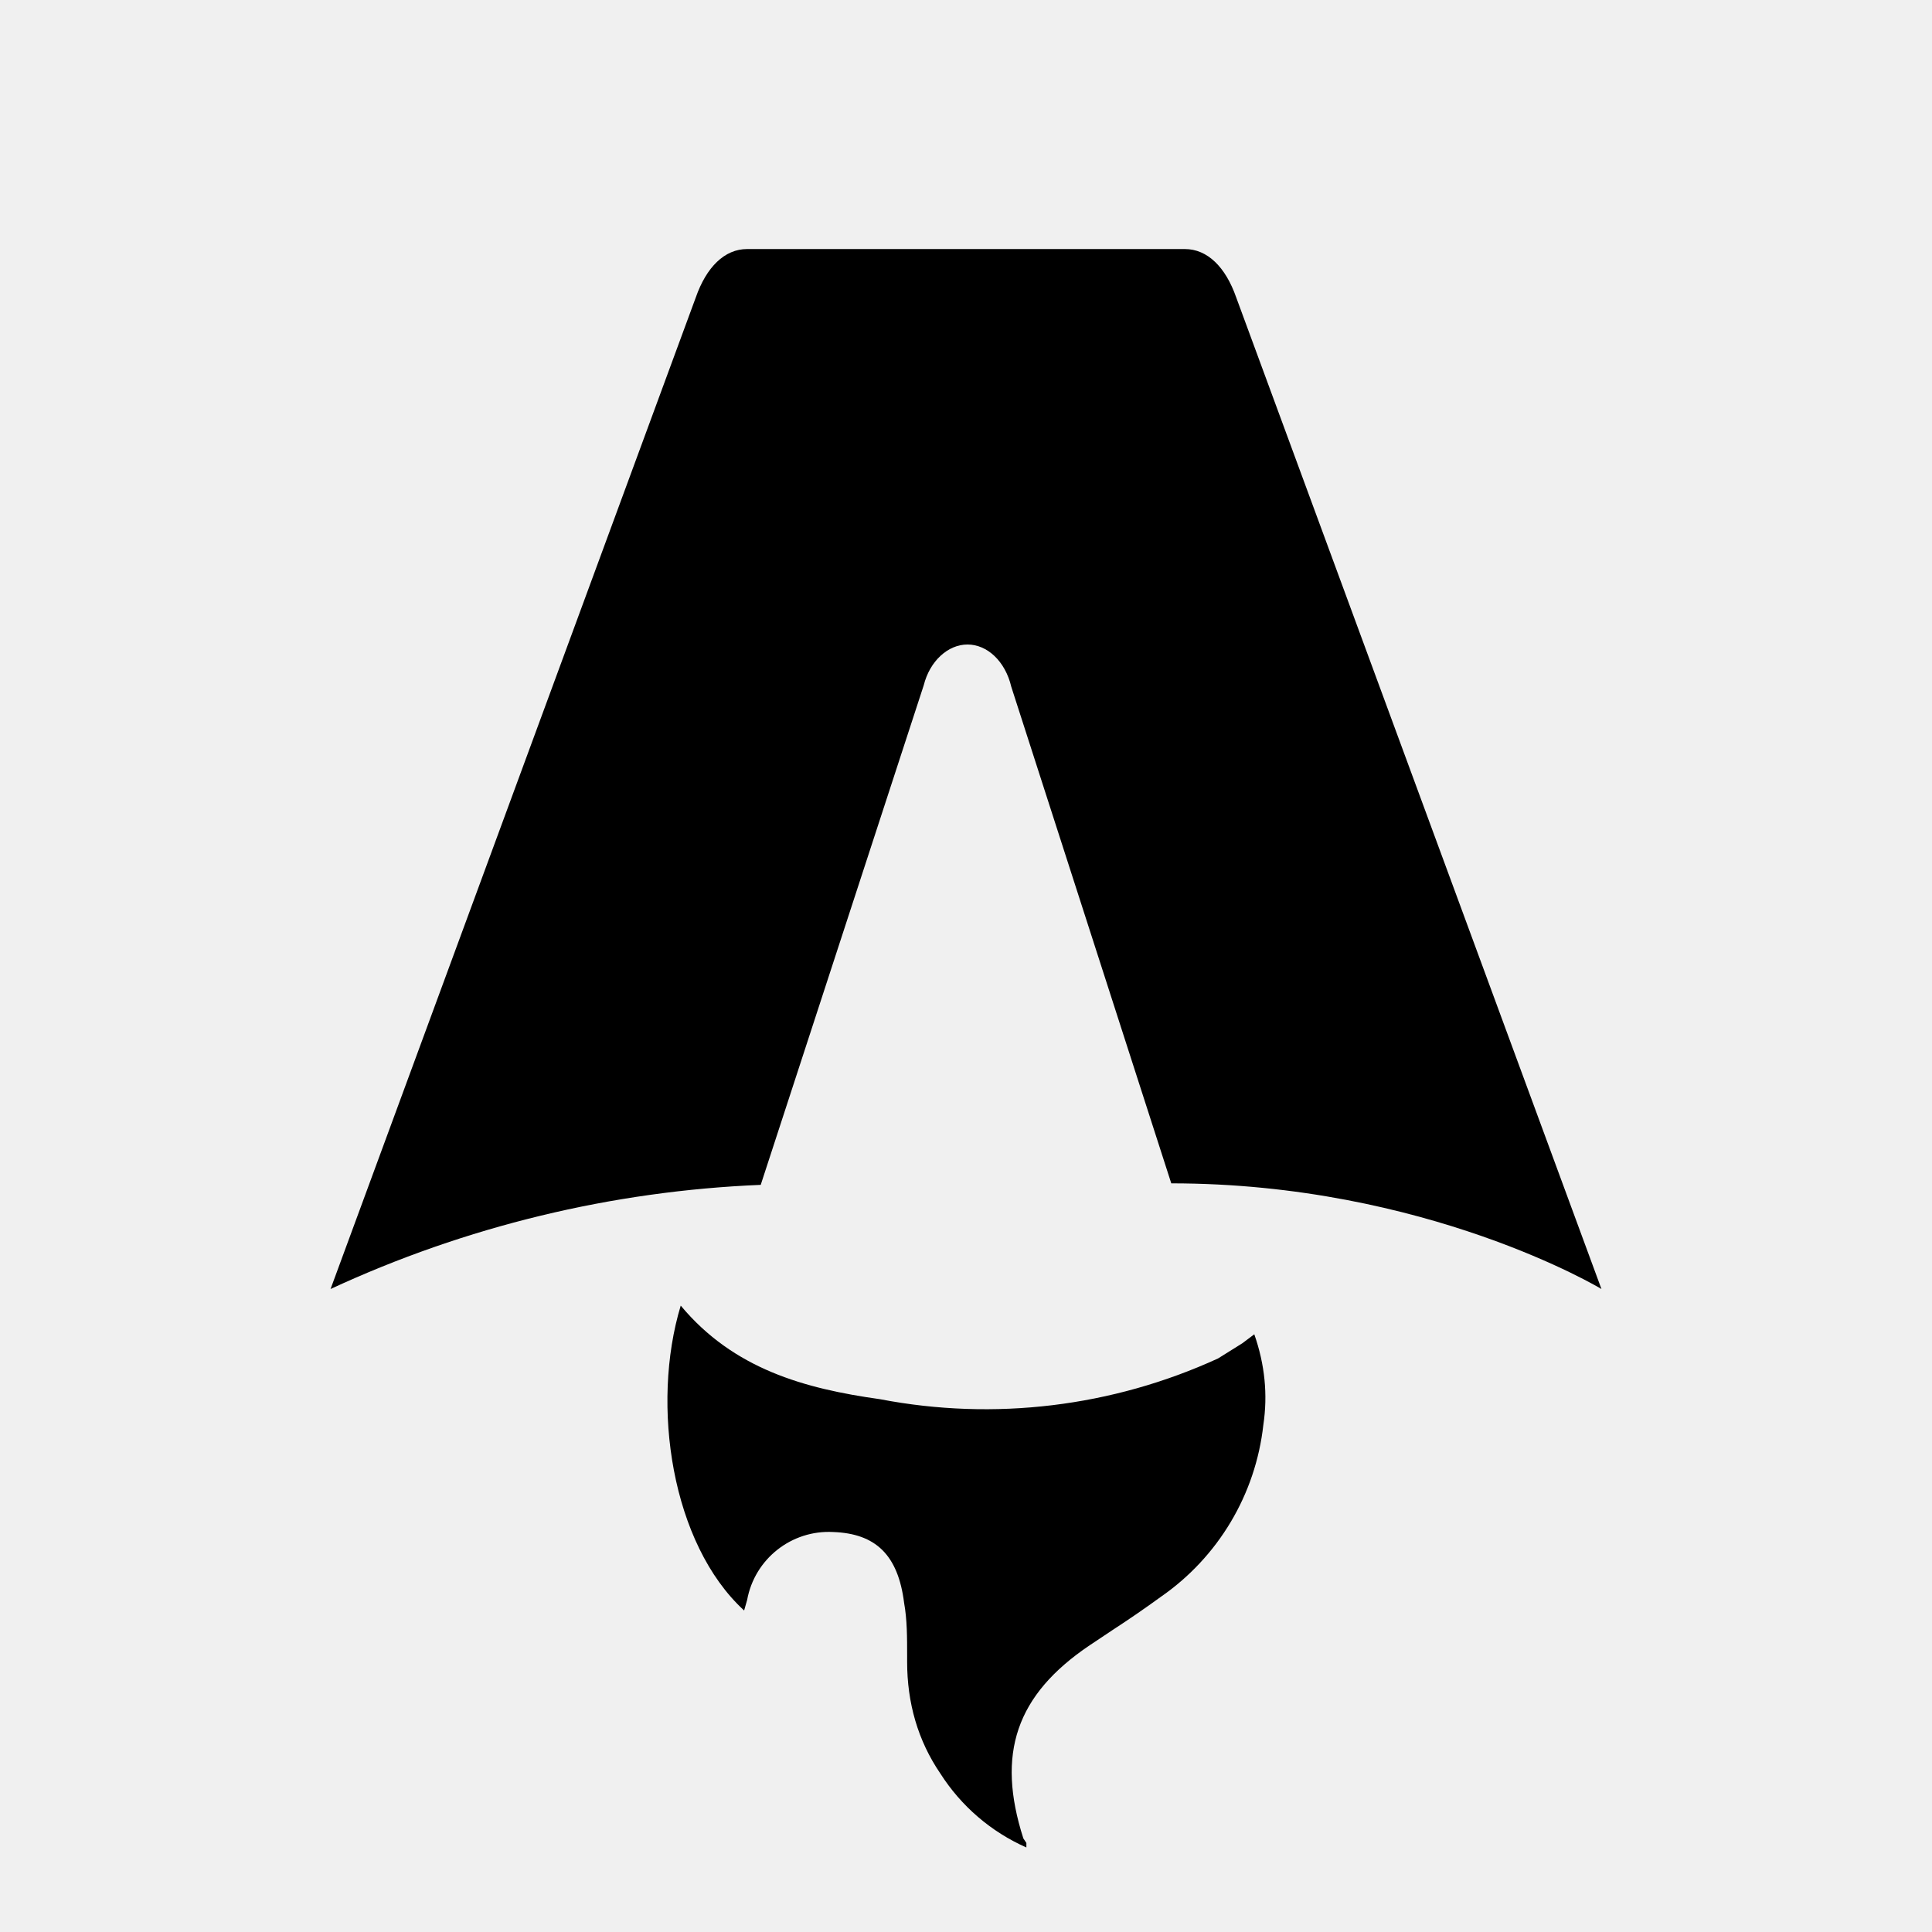
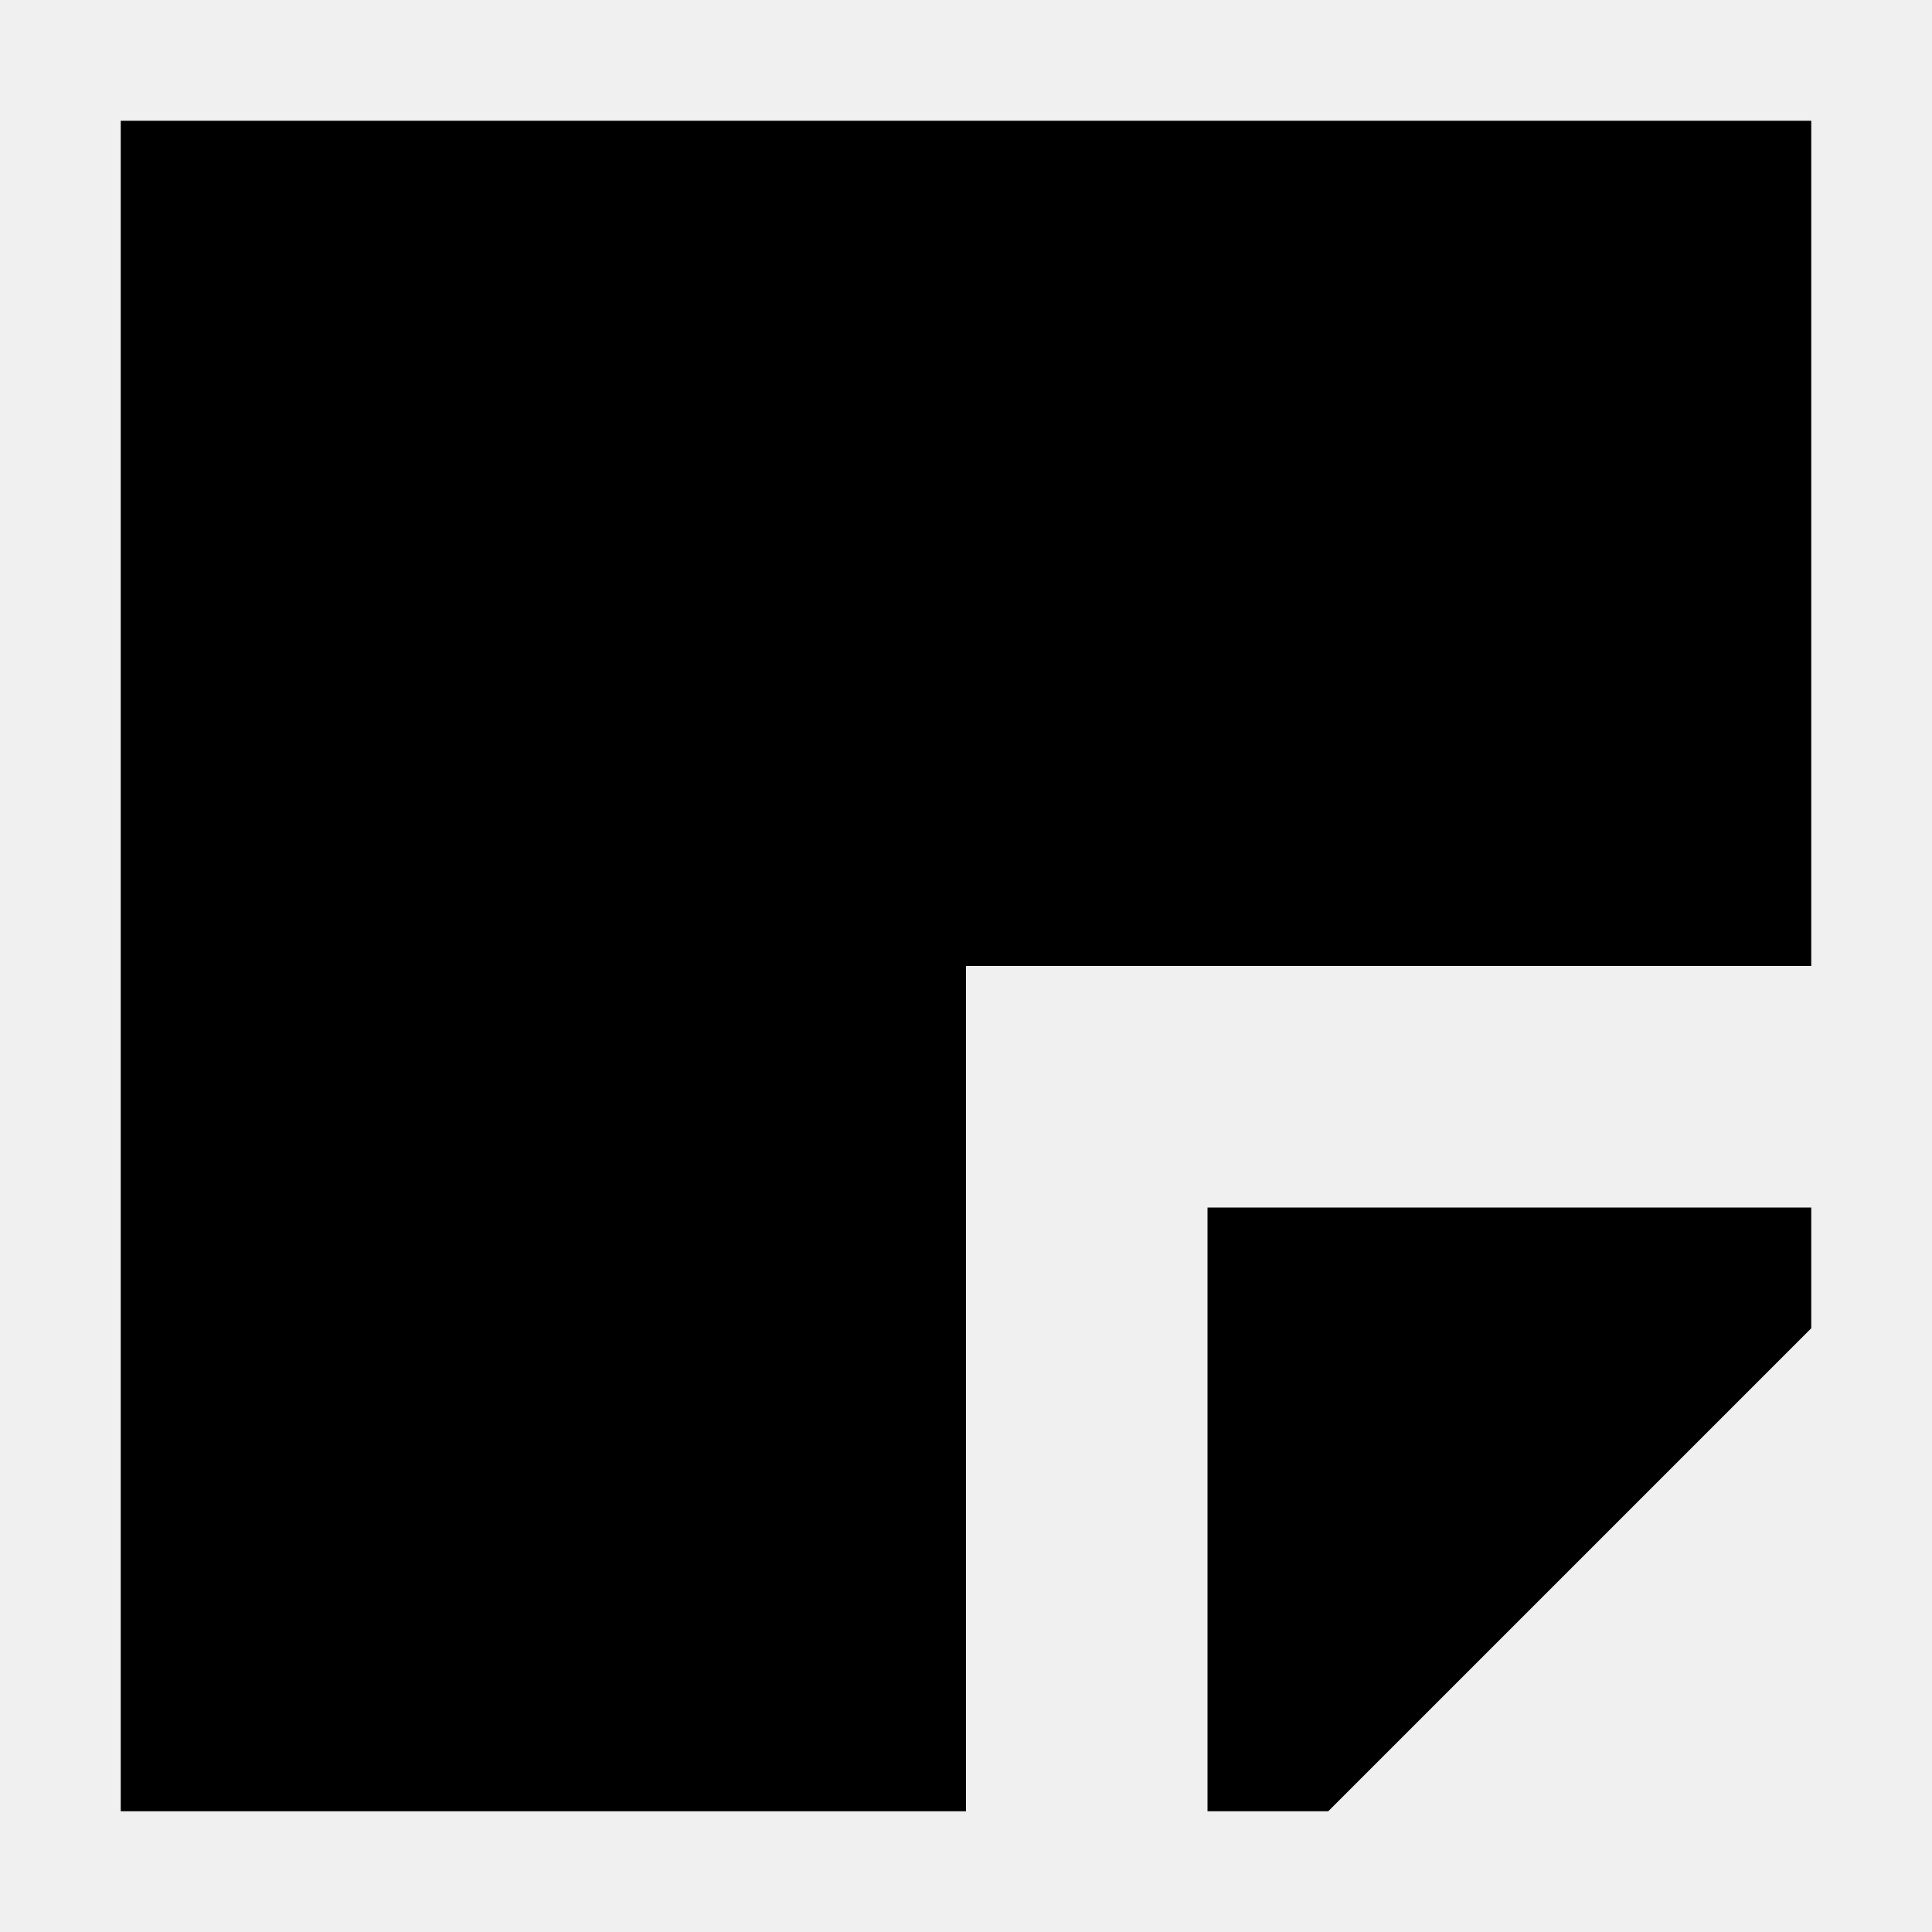
- <svg xmlns="http://www.w3.org/2000/svg" fill="none" viewBox="0 0 128 128">
-   <path d="M50.4 78.5a75.1 75.1 0 0 0-28.5 6.9l24.2-65.7c.7-2 1.9-3.2 3.4-3.2h29c1.5 0 2.7 1.2 3.4 3.2l24.2 65.7s-11.6-7-28.5-7L67 45.5c-.4-1.7-1.6-2.8-2.9-2.8-1.3 0-2.5 1.1-2.9 2.7L50.4 78.5Zm-1.1 28.2Zm-4.2-20.2c-2 6.6-.6 15.8 4.2 20.2a17.5 17.5 0 0 1 .2-.7 5.5 5.5 0 0 1 5.7-4.5c2.8.1 4.3 1.5 4.7 4.7.2 1.1.2 2.3.2 3.5v.4c0 2.7.7 5.2 2.2 7.4a13 13 0 0 0 5.7 4.9v-.3l-.2-.3c-1.8-5.6-.5-9.5 4.4-12.8l1.5-1a73 73 0 0 0 3.2-2.2 16 16 0 0 0 6.8-11.4c.3-2 .1-4-.6-6l-.8.6-1.6 1a37 37 0 0 1-22.4 2.7c-5-.7-9.7-2-13.2-6.2Z" />
-   <style>
-         path { fill: #000; }
-         @media (prefers-color-scheme: dark) {
-             path { fill: #FFF; }
-         }
-     </style>
+ <svg xmlns="http://www.w3.org/2000/svg" width="800px" height="800px" viewBox="0 0 16 16" fill="none">
+   <path d="M15 1H1V15H8V8H15V1Z" fill="#000000" />
+   <path d="M15 10H10V15H11L15 11V10Z" fill="#000000" />
</svg>
